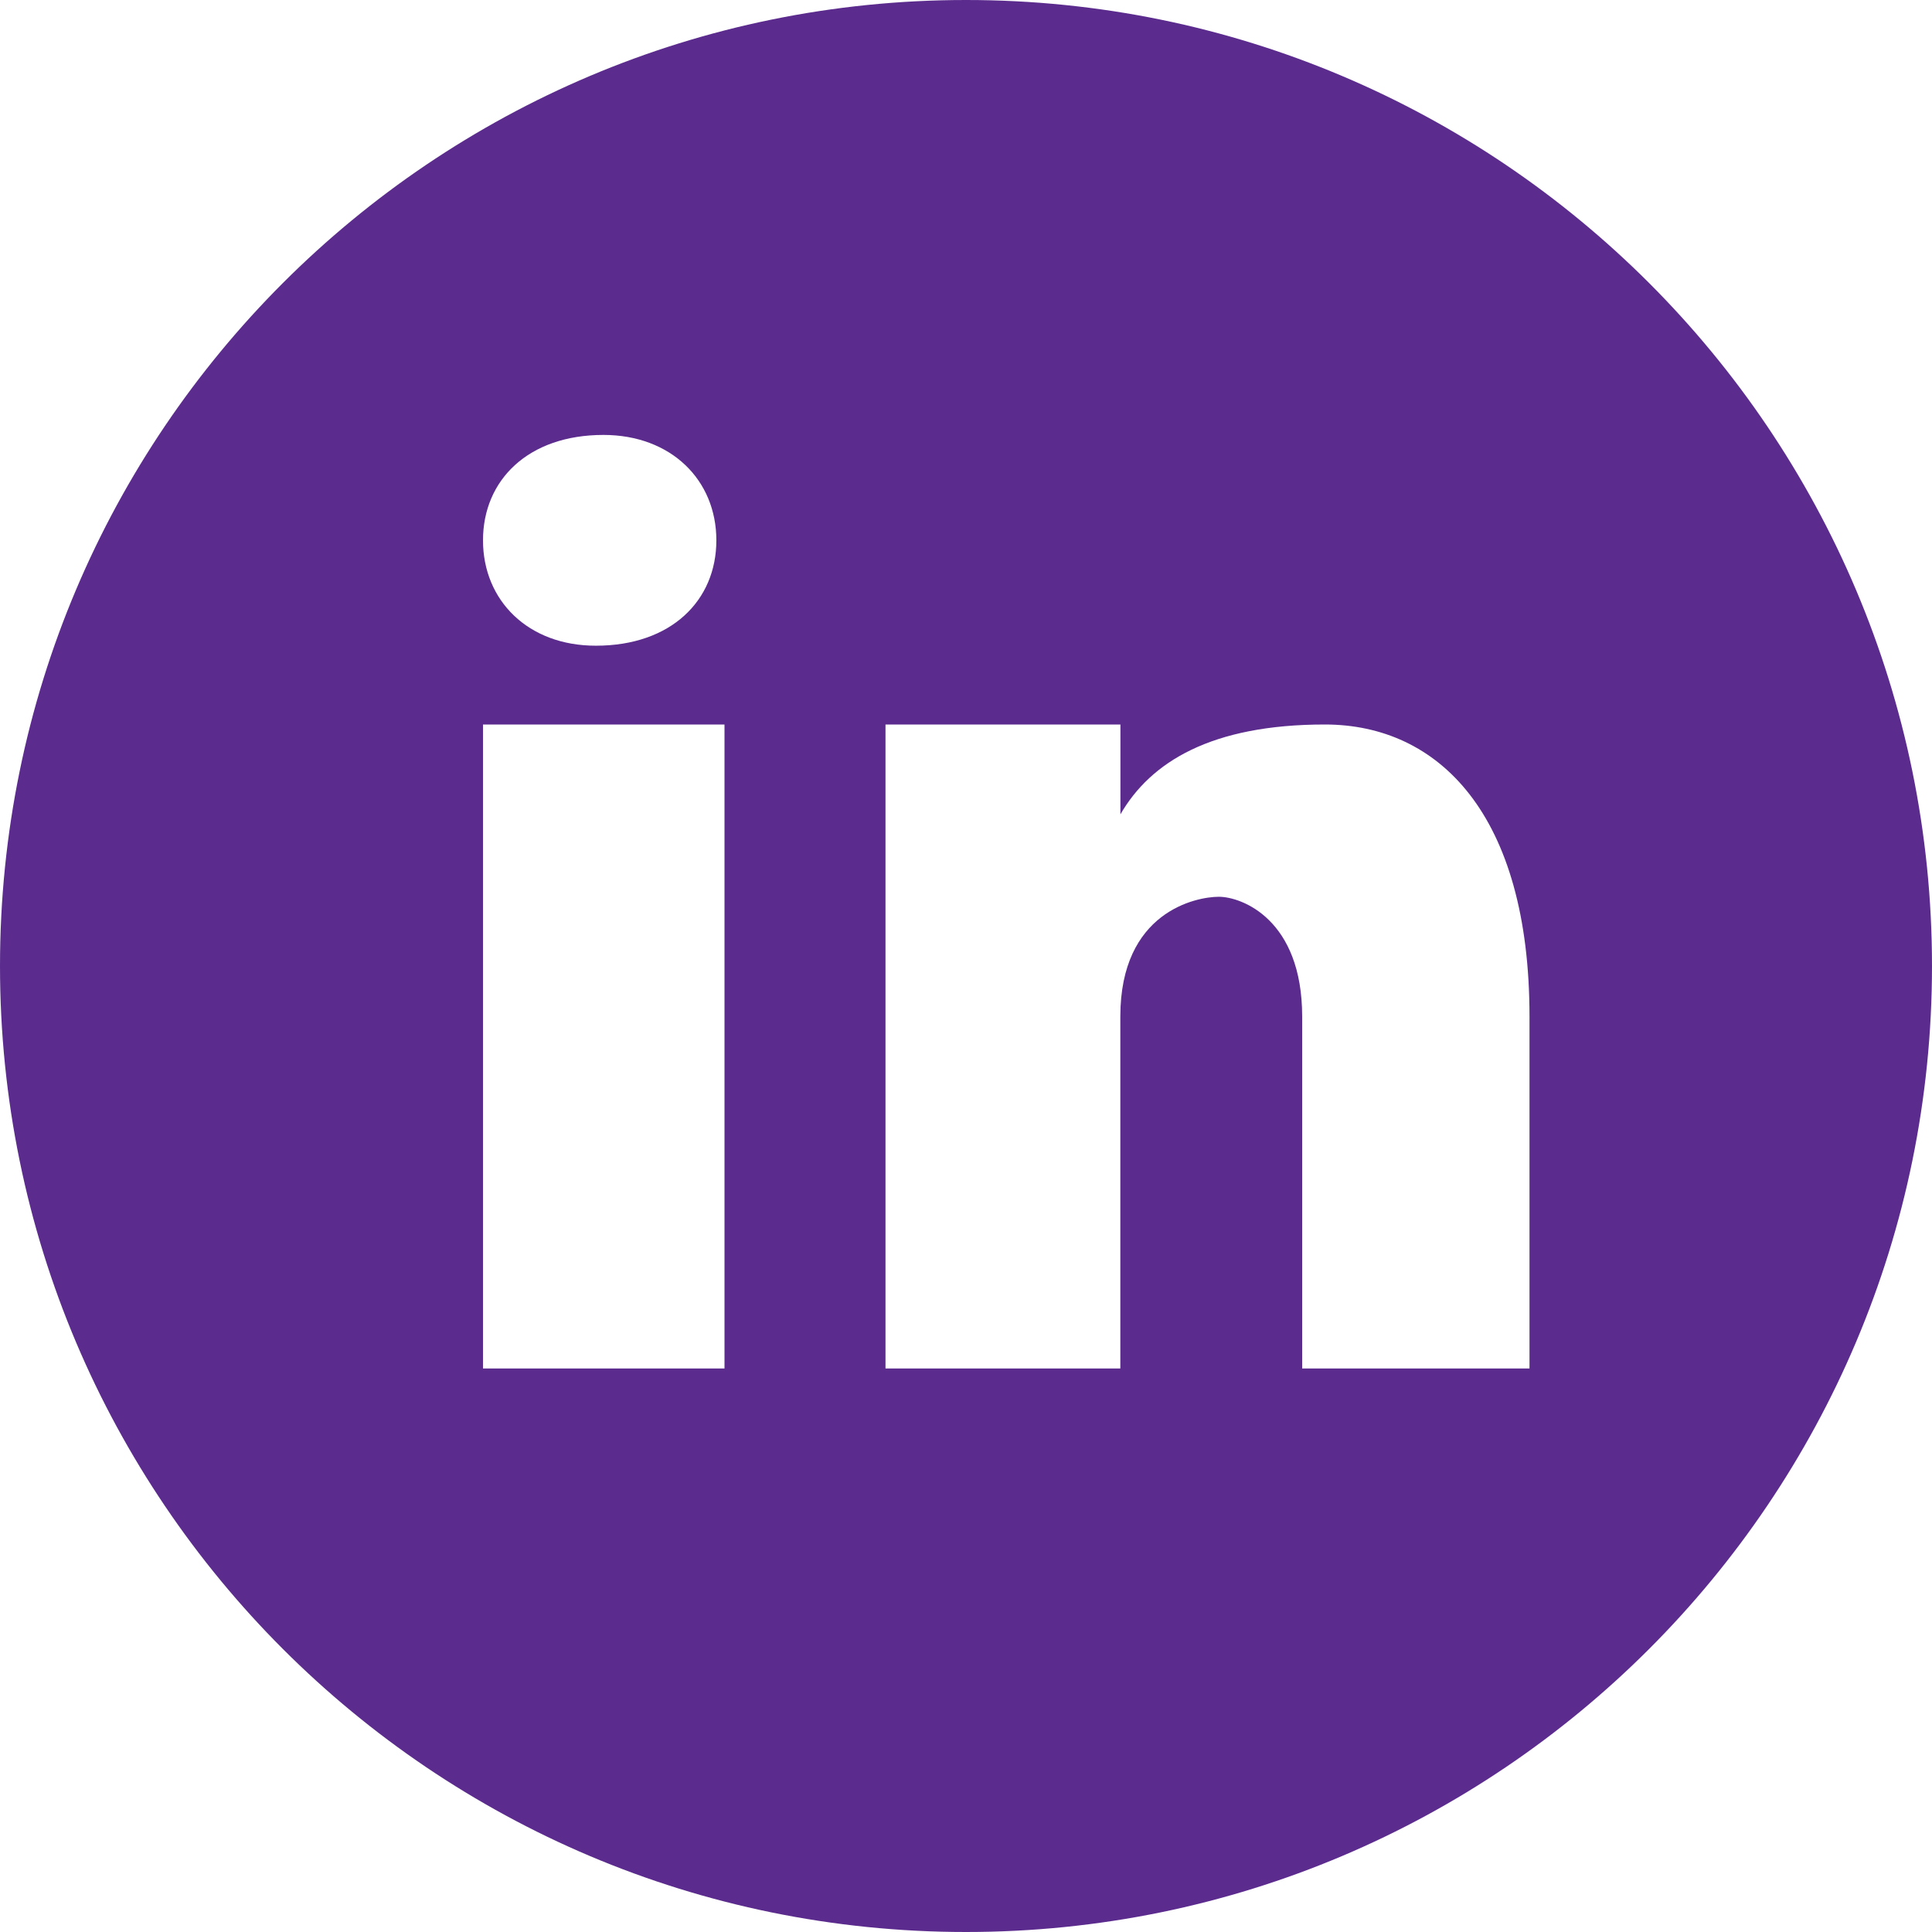
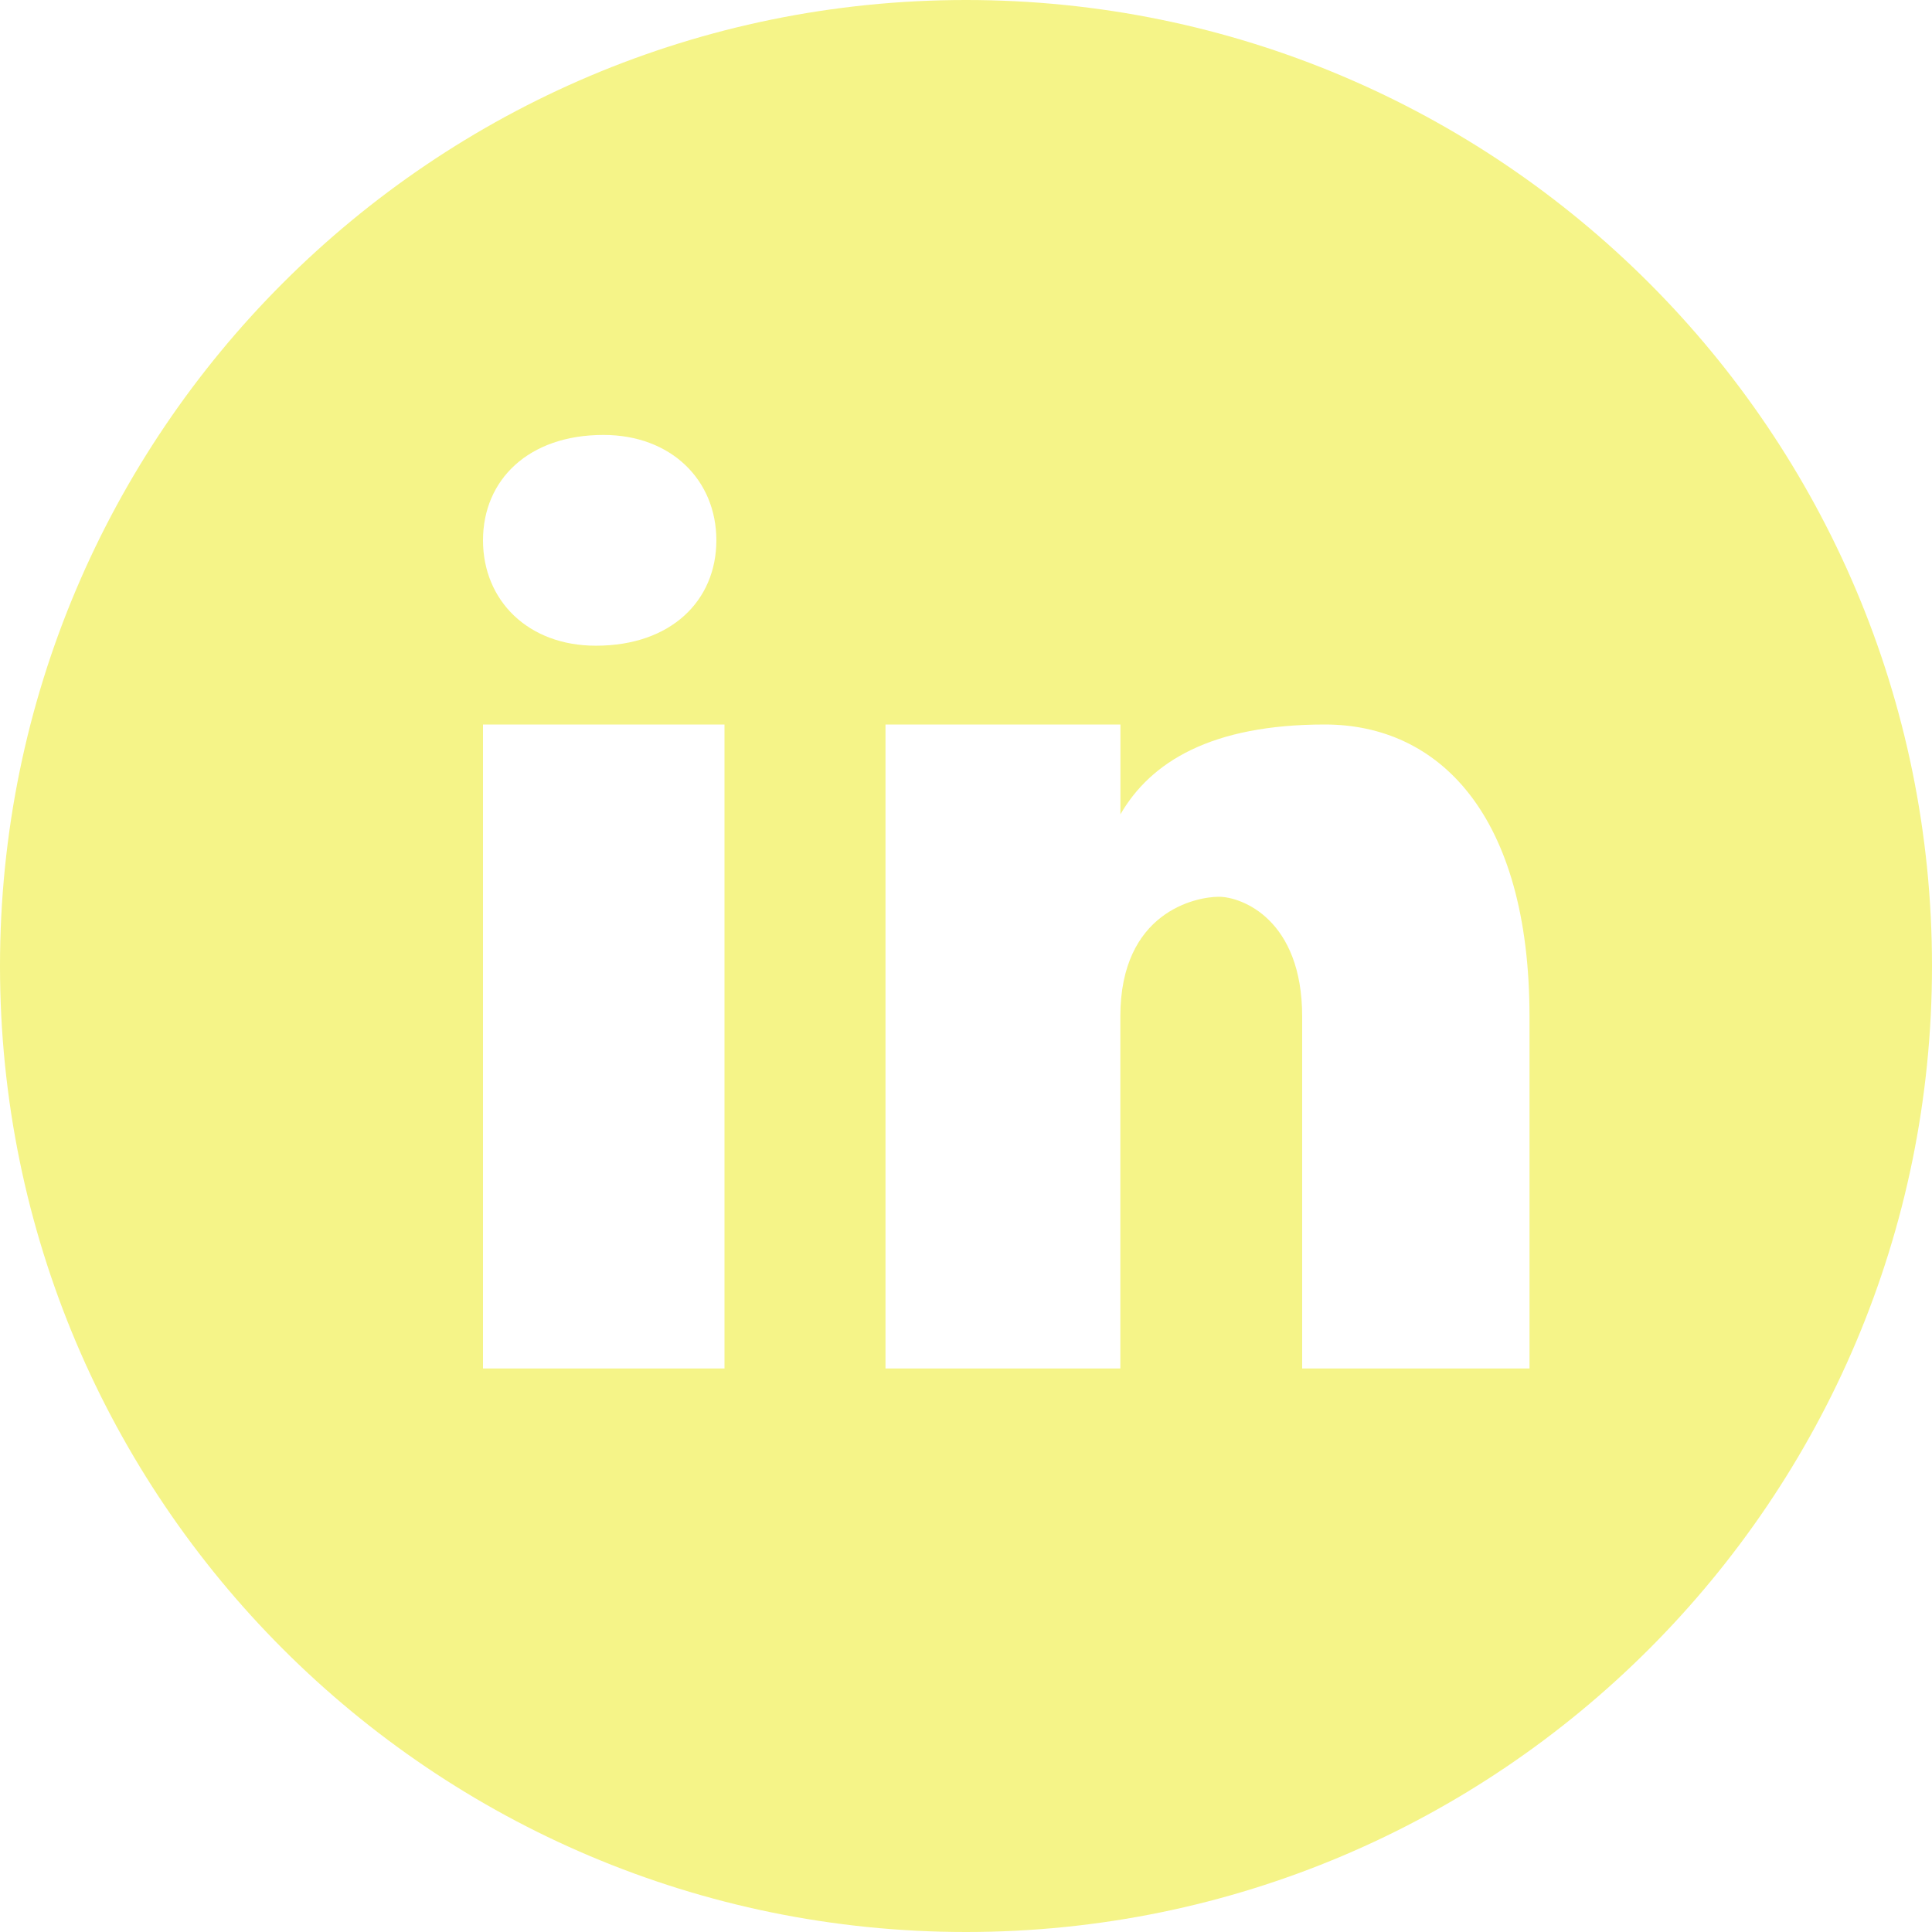
<svg xmlns="http://www.w3.org/2000/svg" width="42" height="42" viewBox="0 0 42 42" fill="none">
-   <path d="M21 0C9.403 0 0 9.403 0 21C0 32.597 9.403 42 21 42C32.597 42 42 32.597 42 21C42 9.403 32.597 0 21 0ZM13.118 9.455C14.591 9.455 15.573 10.437 15.573 11.746C15.573 13.055 14.591 14.037 12.955 14.037C11.482 14.039 10.5 13.055 10.5 11.746C10.5 10.437 11.482 9.455 13.118 9.455ZM15.75 29.75H10.5V15.75H15.75V29.75ZM33.25 29.75H28.308V22.099C28.308 19.983 26.99 19.495 26.497 19.495C26.003 19.495 24.355 19.82 24.355 22.099C24.355 22.424 24.355 29.75 24.355 29.75H19.25V15.75H24.357V17.703C25.015 16.564 26.332 15.75 28.803 15.75C31.274 15.75 33.25 17.703 33.25 22.099V29.75Z" fill="#5B2C8E" />
+   <path d="M21 0C9.403 0 0 9.403 0 21C0 32.597 9.403 42 21 42C32.597 42 42 32.597 42 21C42 9.403 32.597 0 21 0ZM13.118 9.455C14.591 9.455 15.573 10.437 15.573 11.746C15.573 13.055 14.591 14.037 12.955 14.037C11.482 14.039 10.5 13.055 10.5 11.746C10.5 10.437 11.482 9.455 13.118 9.455ZM15.75 29.75H10.5V15.75H15.75V29.75ZM33.25 29.75H28.308V22.099C28.308 19.983 26.99 19.495 26.497 19.495C26.003 19.495 24.355 19.82 24.355 22.099C24.355 22.424 24.355 29.75 24.355 29.75H19.25V15.75H24.357V17.703C25.015 16.564 26.332 15.75 28.803 15.75C31.274 15.75 33.25 17.703 33.25 22.099V29.75Z" fill="#F5F488" />
</svg>
